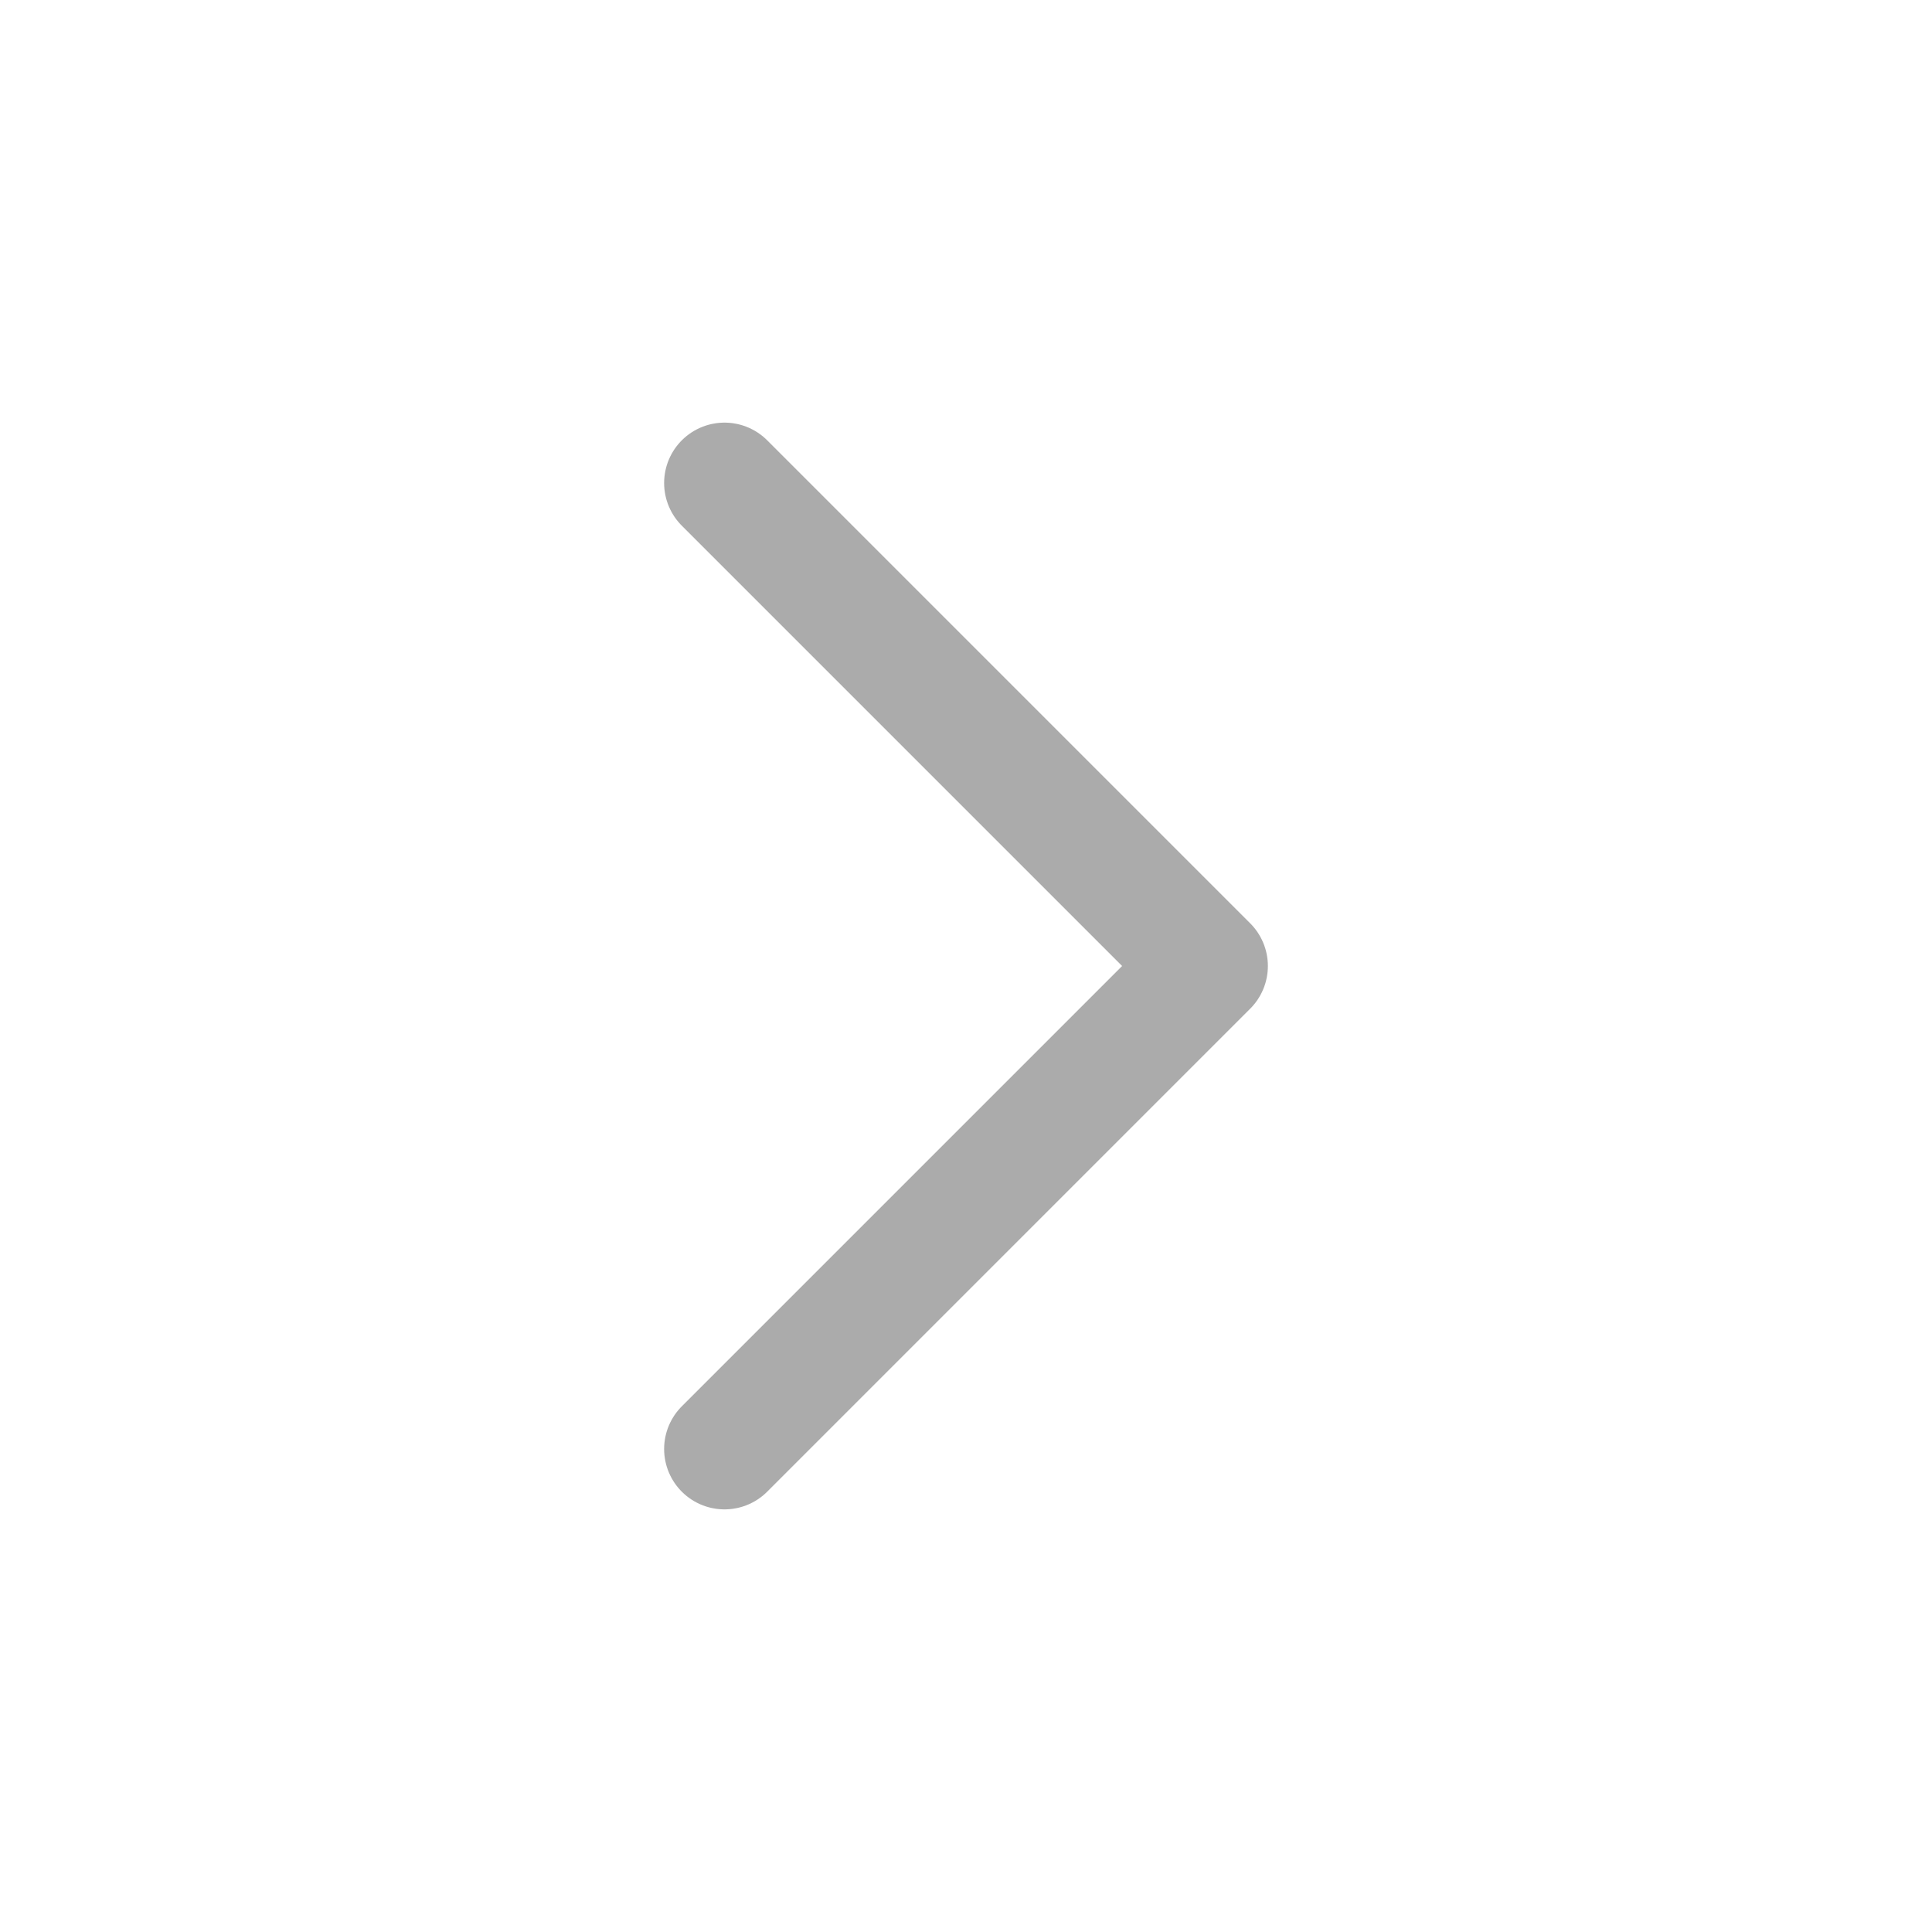
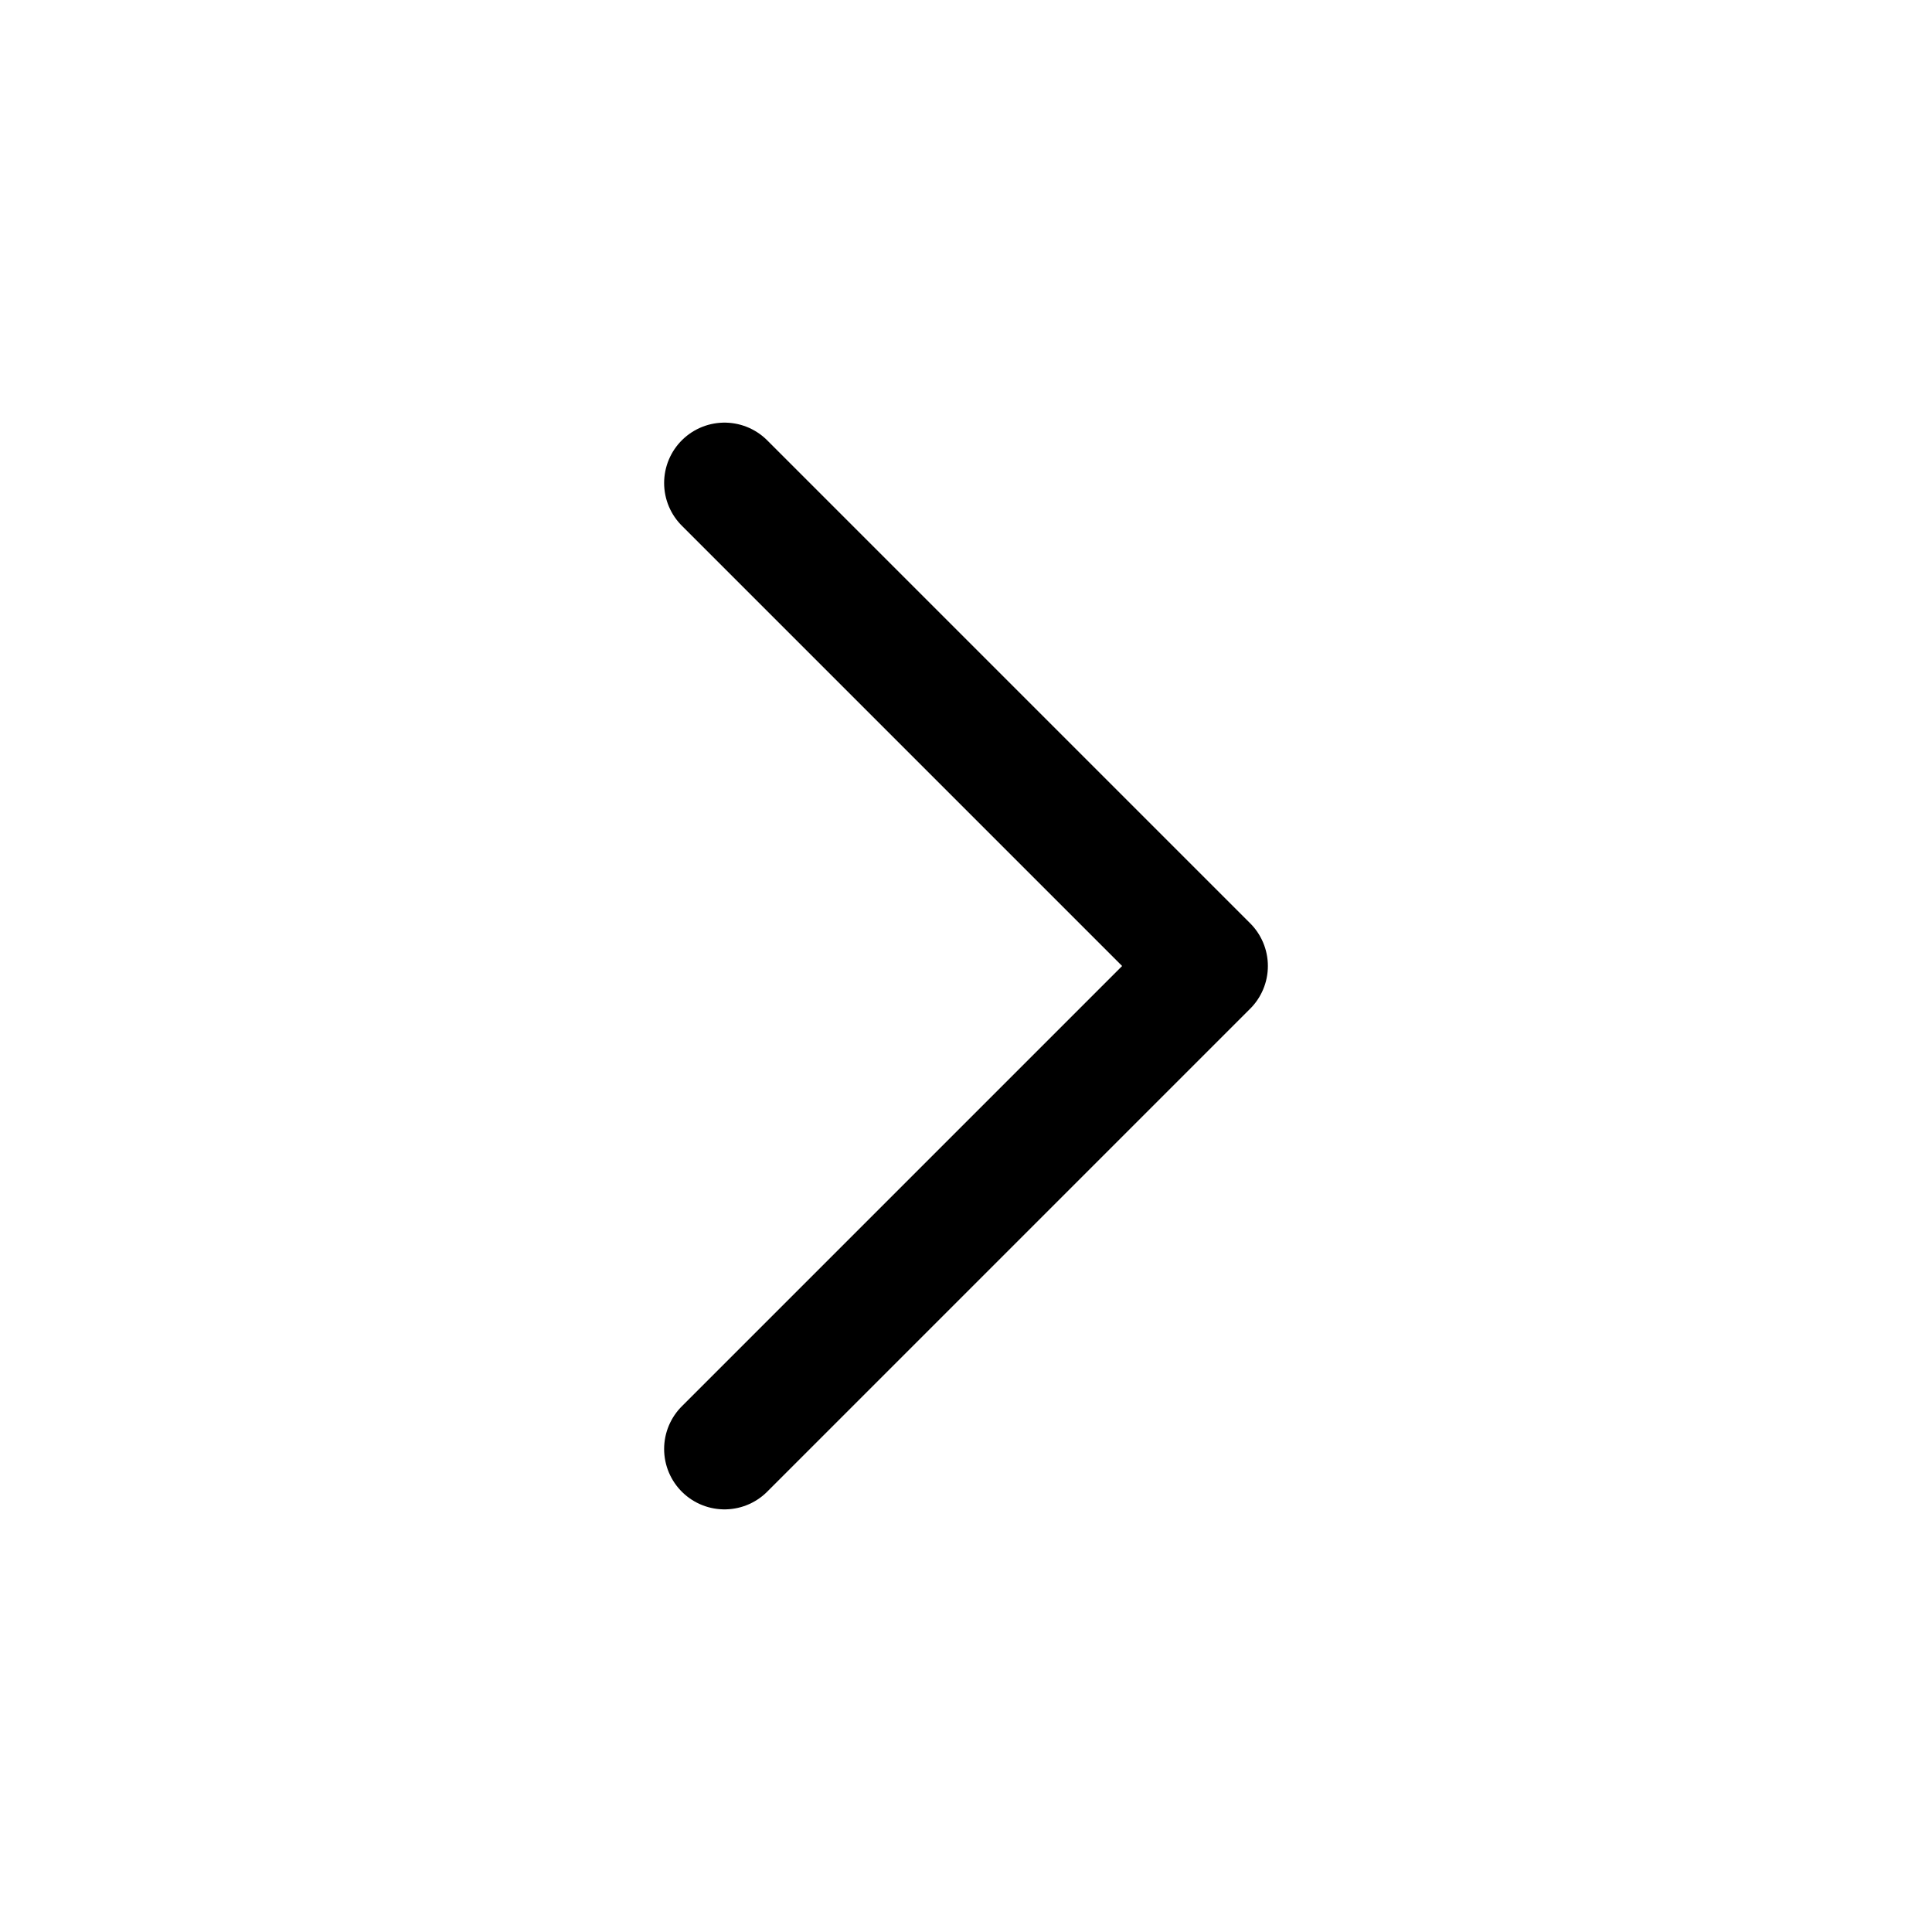
<svg xmlns="http://www.w3.org/2000/svg" width="24" height="24" viewBox="0 0 24 24" fill="none">
-   <path d="M9 6L15 12L9 18" stroke="#ABABAB" stroke-width="1.5" stroke-linecap="round" stroke-linejoin="round" />
+   <path d="M9 6L15 12L9 18" stroke="currentColor" stroke-width="1.5" stroke-linecap="round" stroke-linejoin="round" />
</svg>
